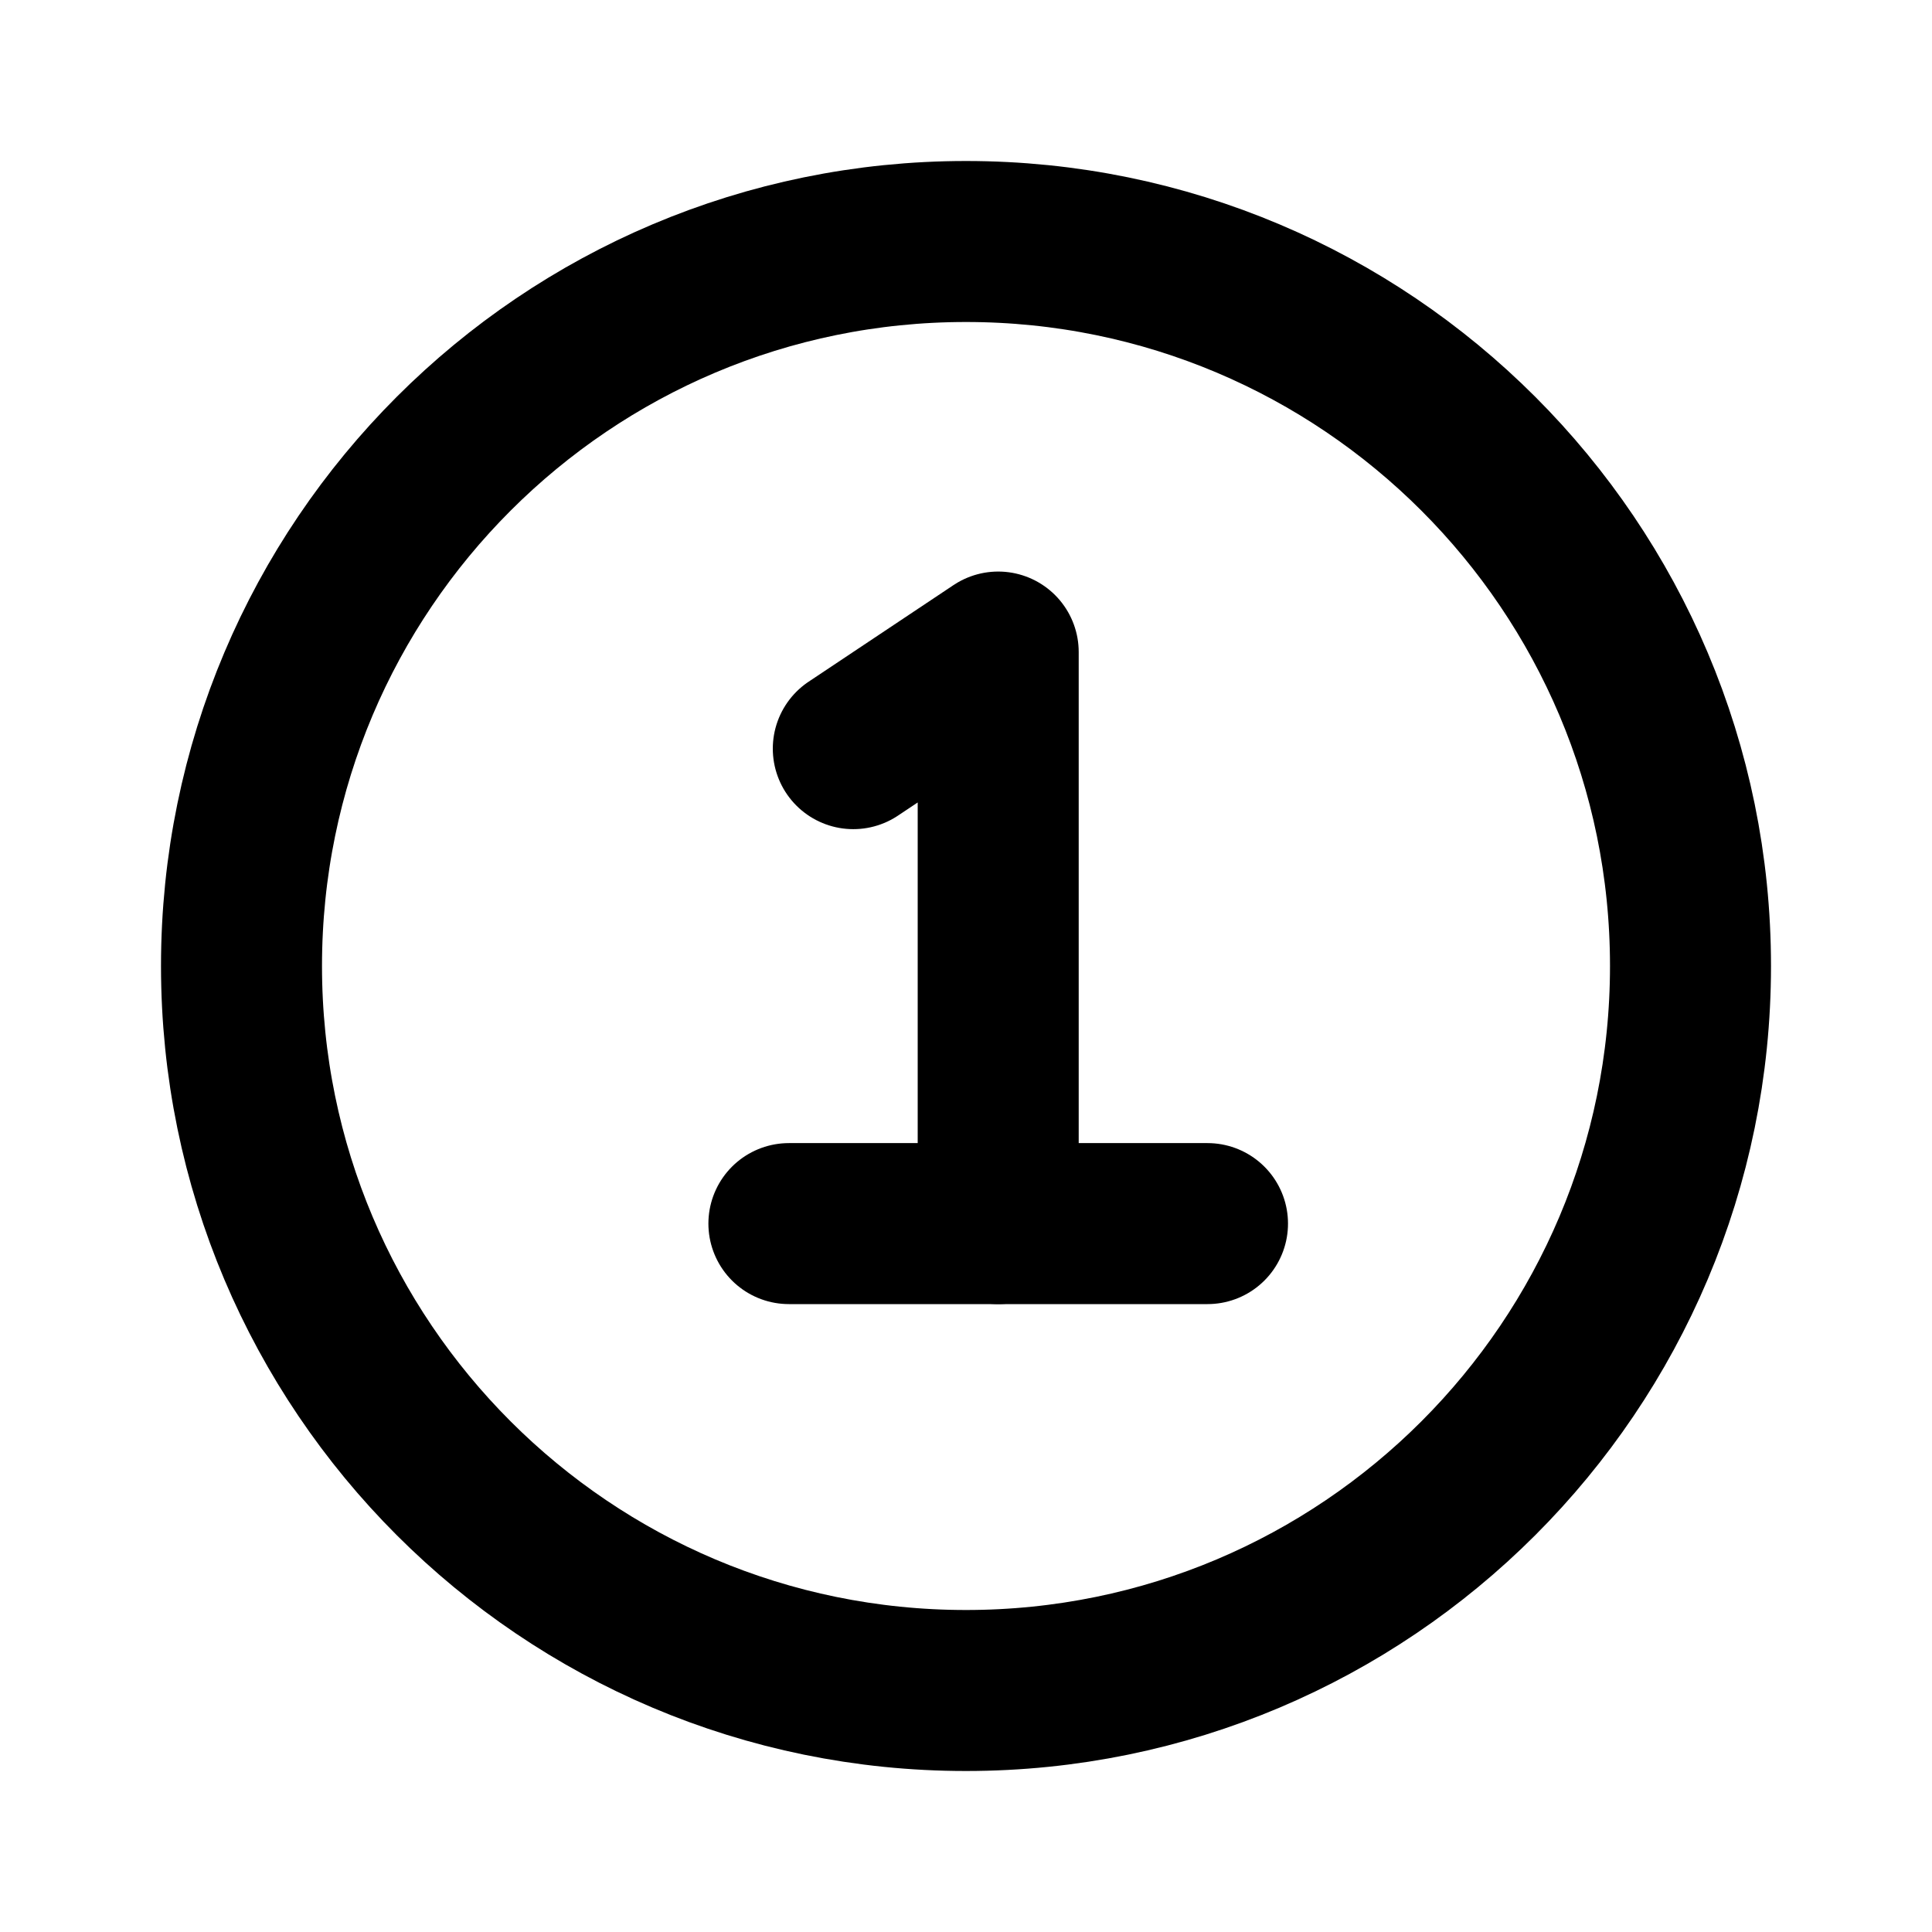
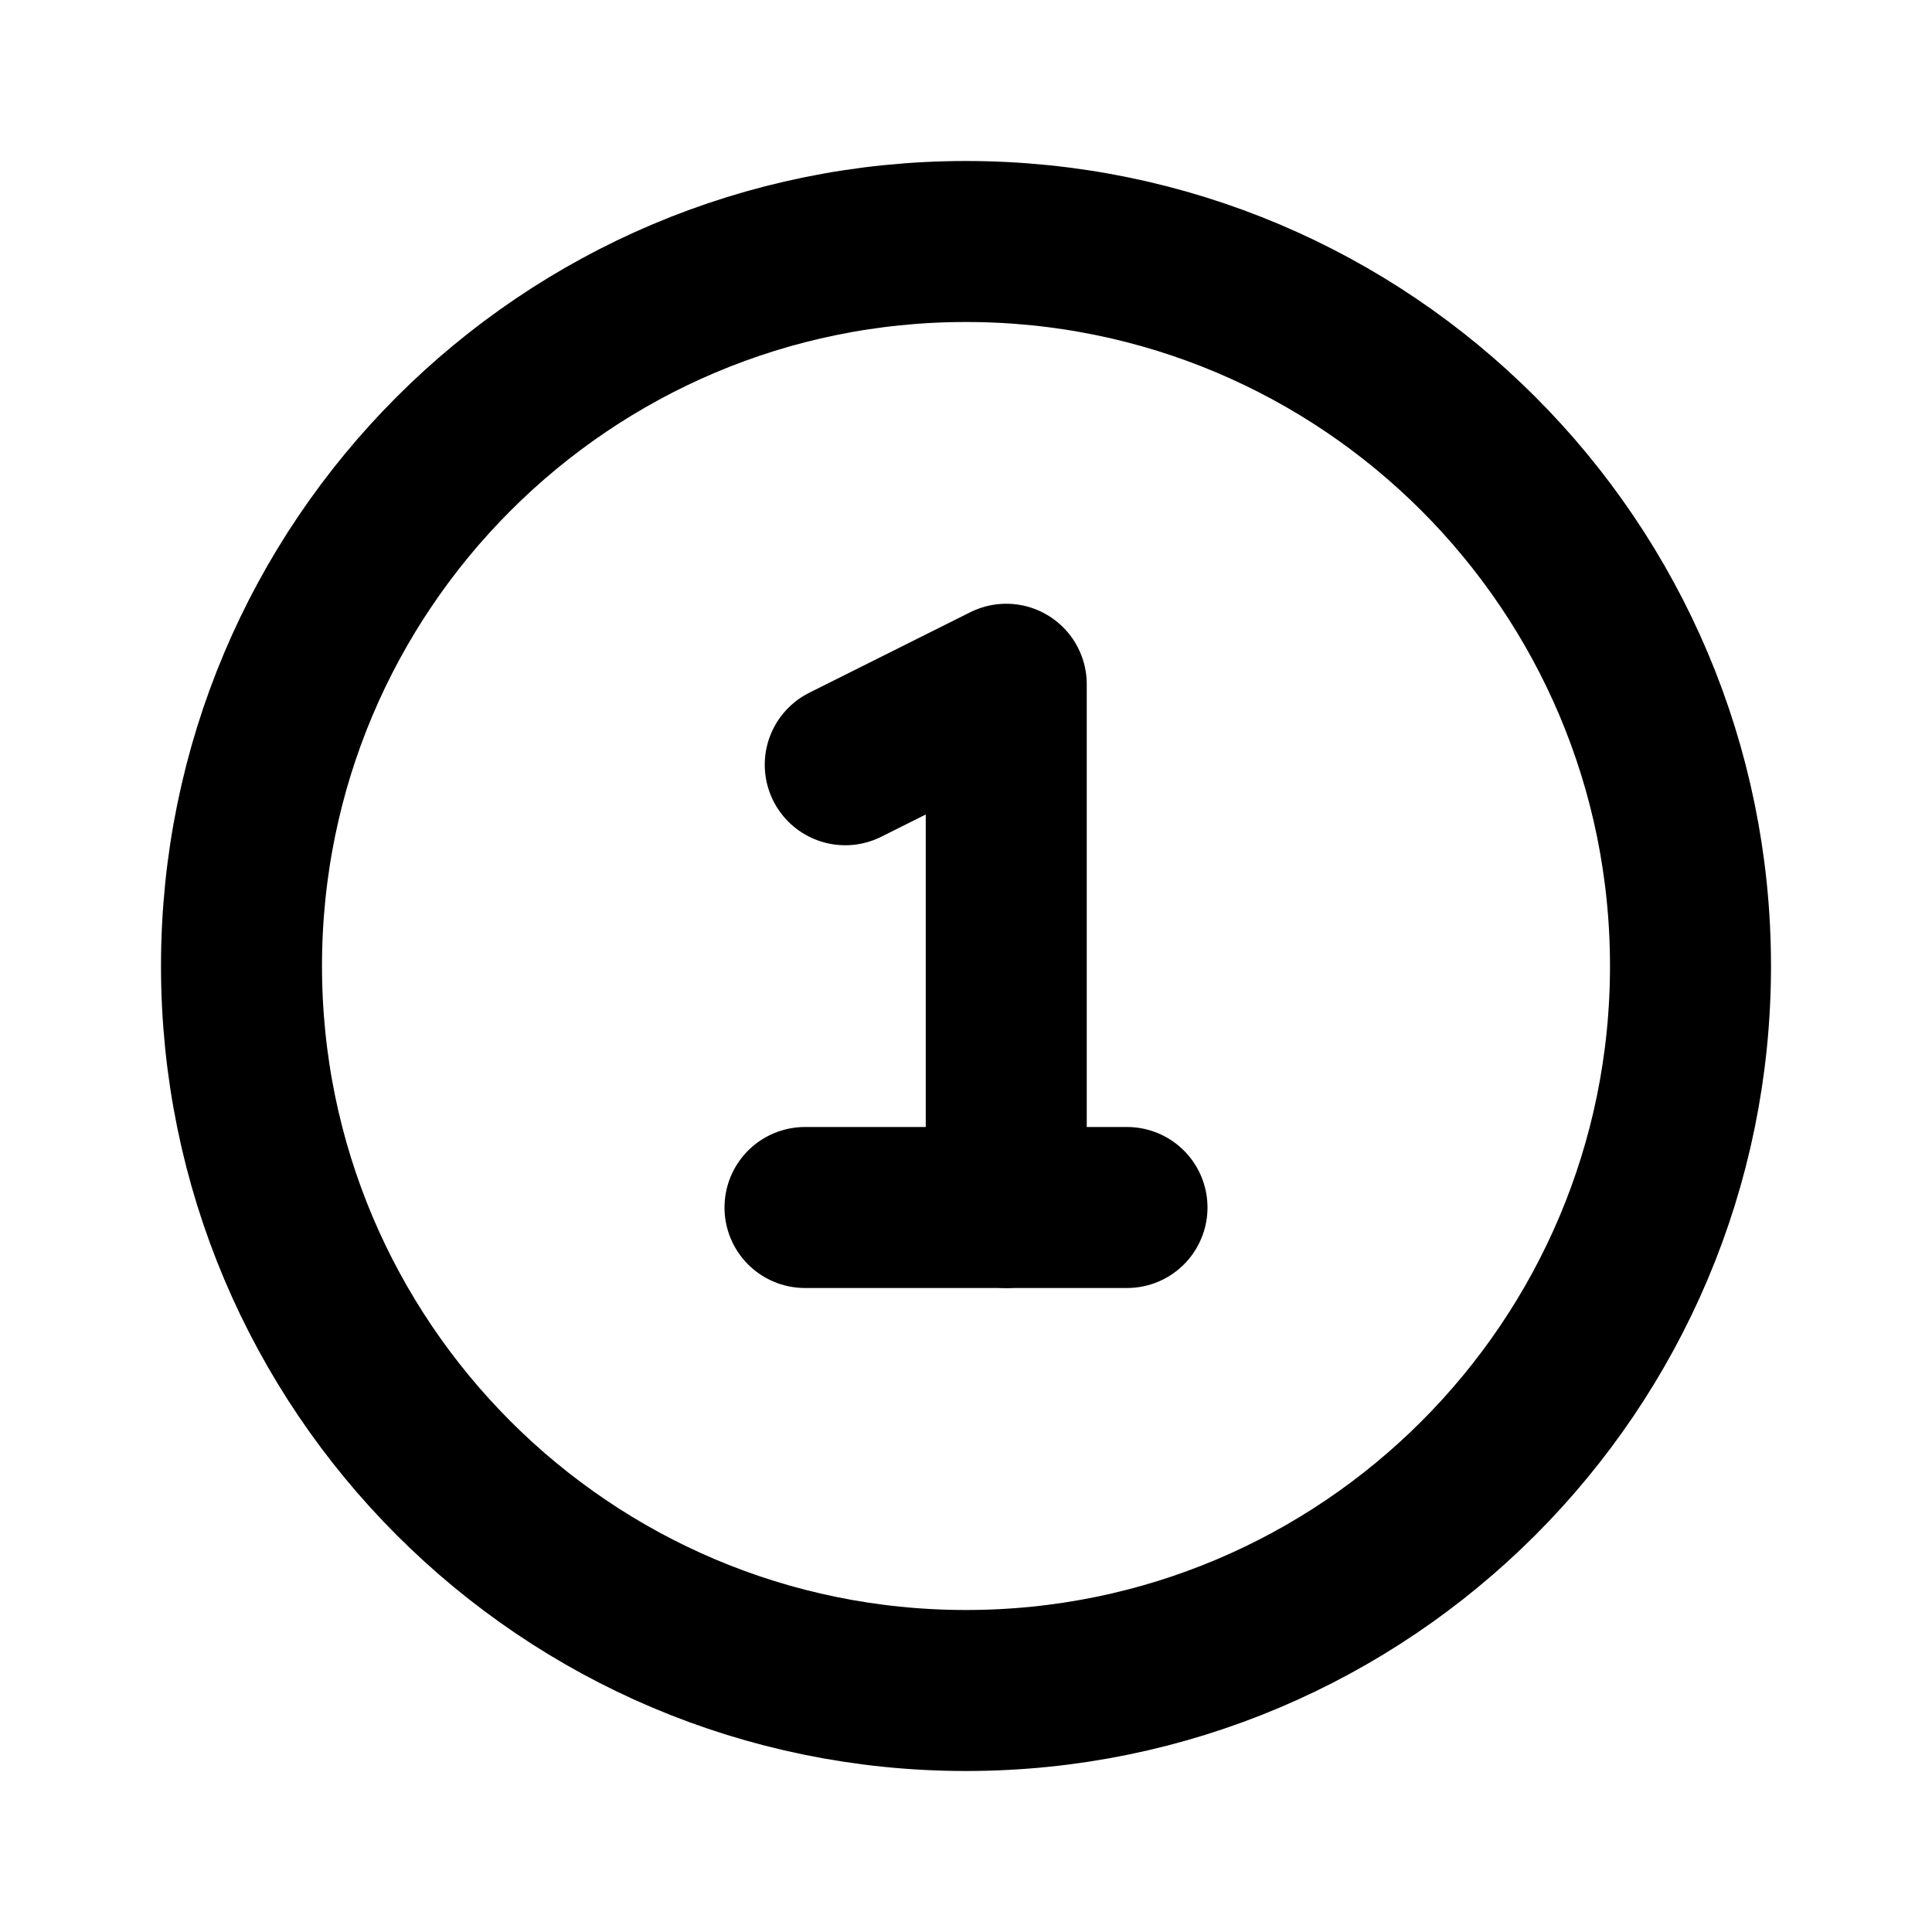
<svg xmlns="http://www.w3.org/2000/svg" viewBox="0 0 24 24" fill="none" stroke="currentColor" stroke-width="2" stroke-linecap="round" stroke-linejoin="round">
  <circle cx="12" cy="12" r="9" />
-   <path d="M10.6 9.3 12.4 8.1V15.2" />
-   <path d="M9.8 15.2h5.2" />
+   <path d="M10.5 9.5 12.5 8.5V15" />
+   <path d="M10 15h4" />
</svg>
